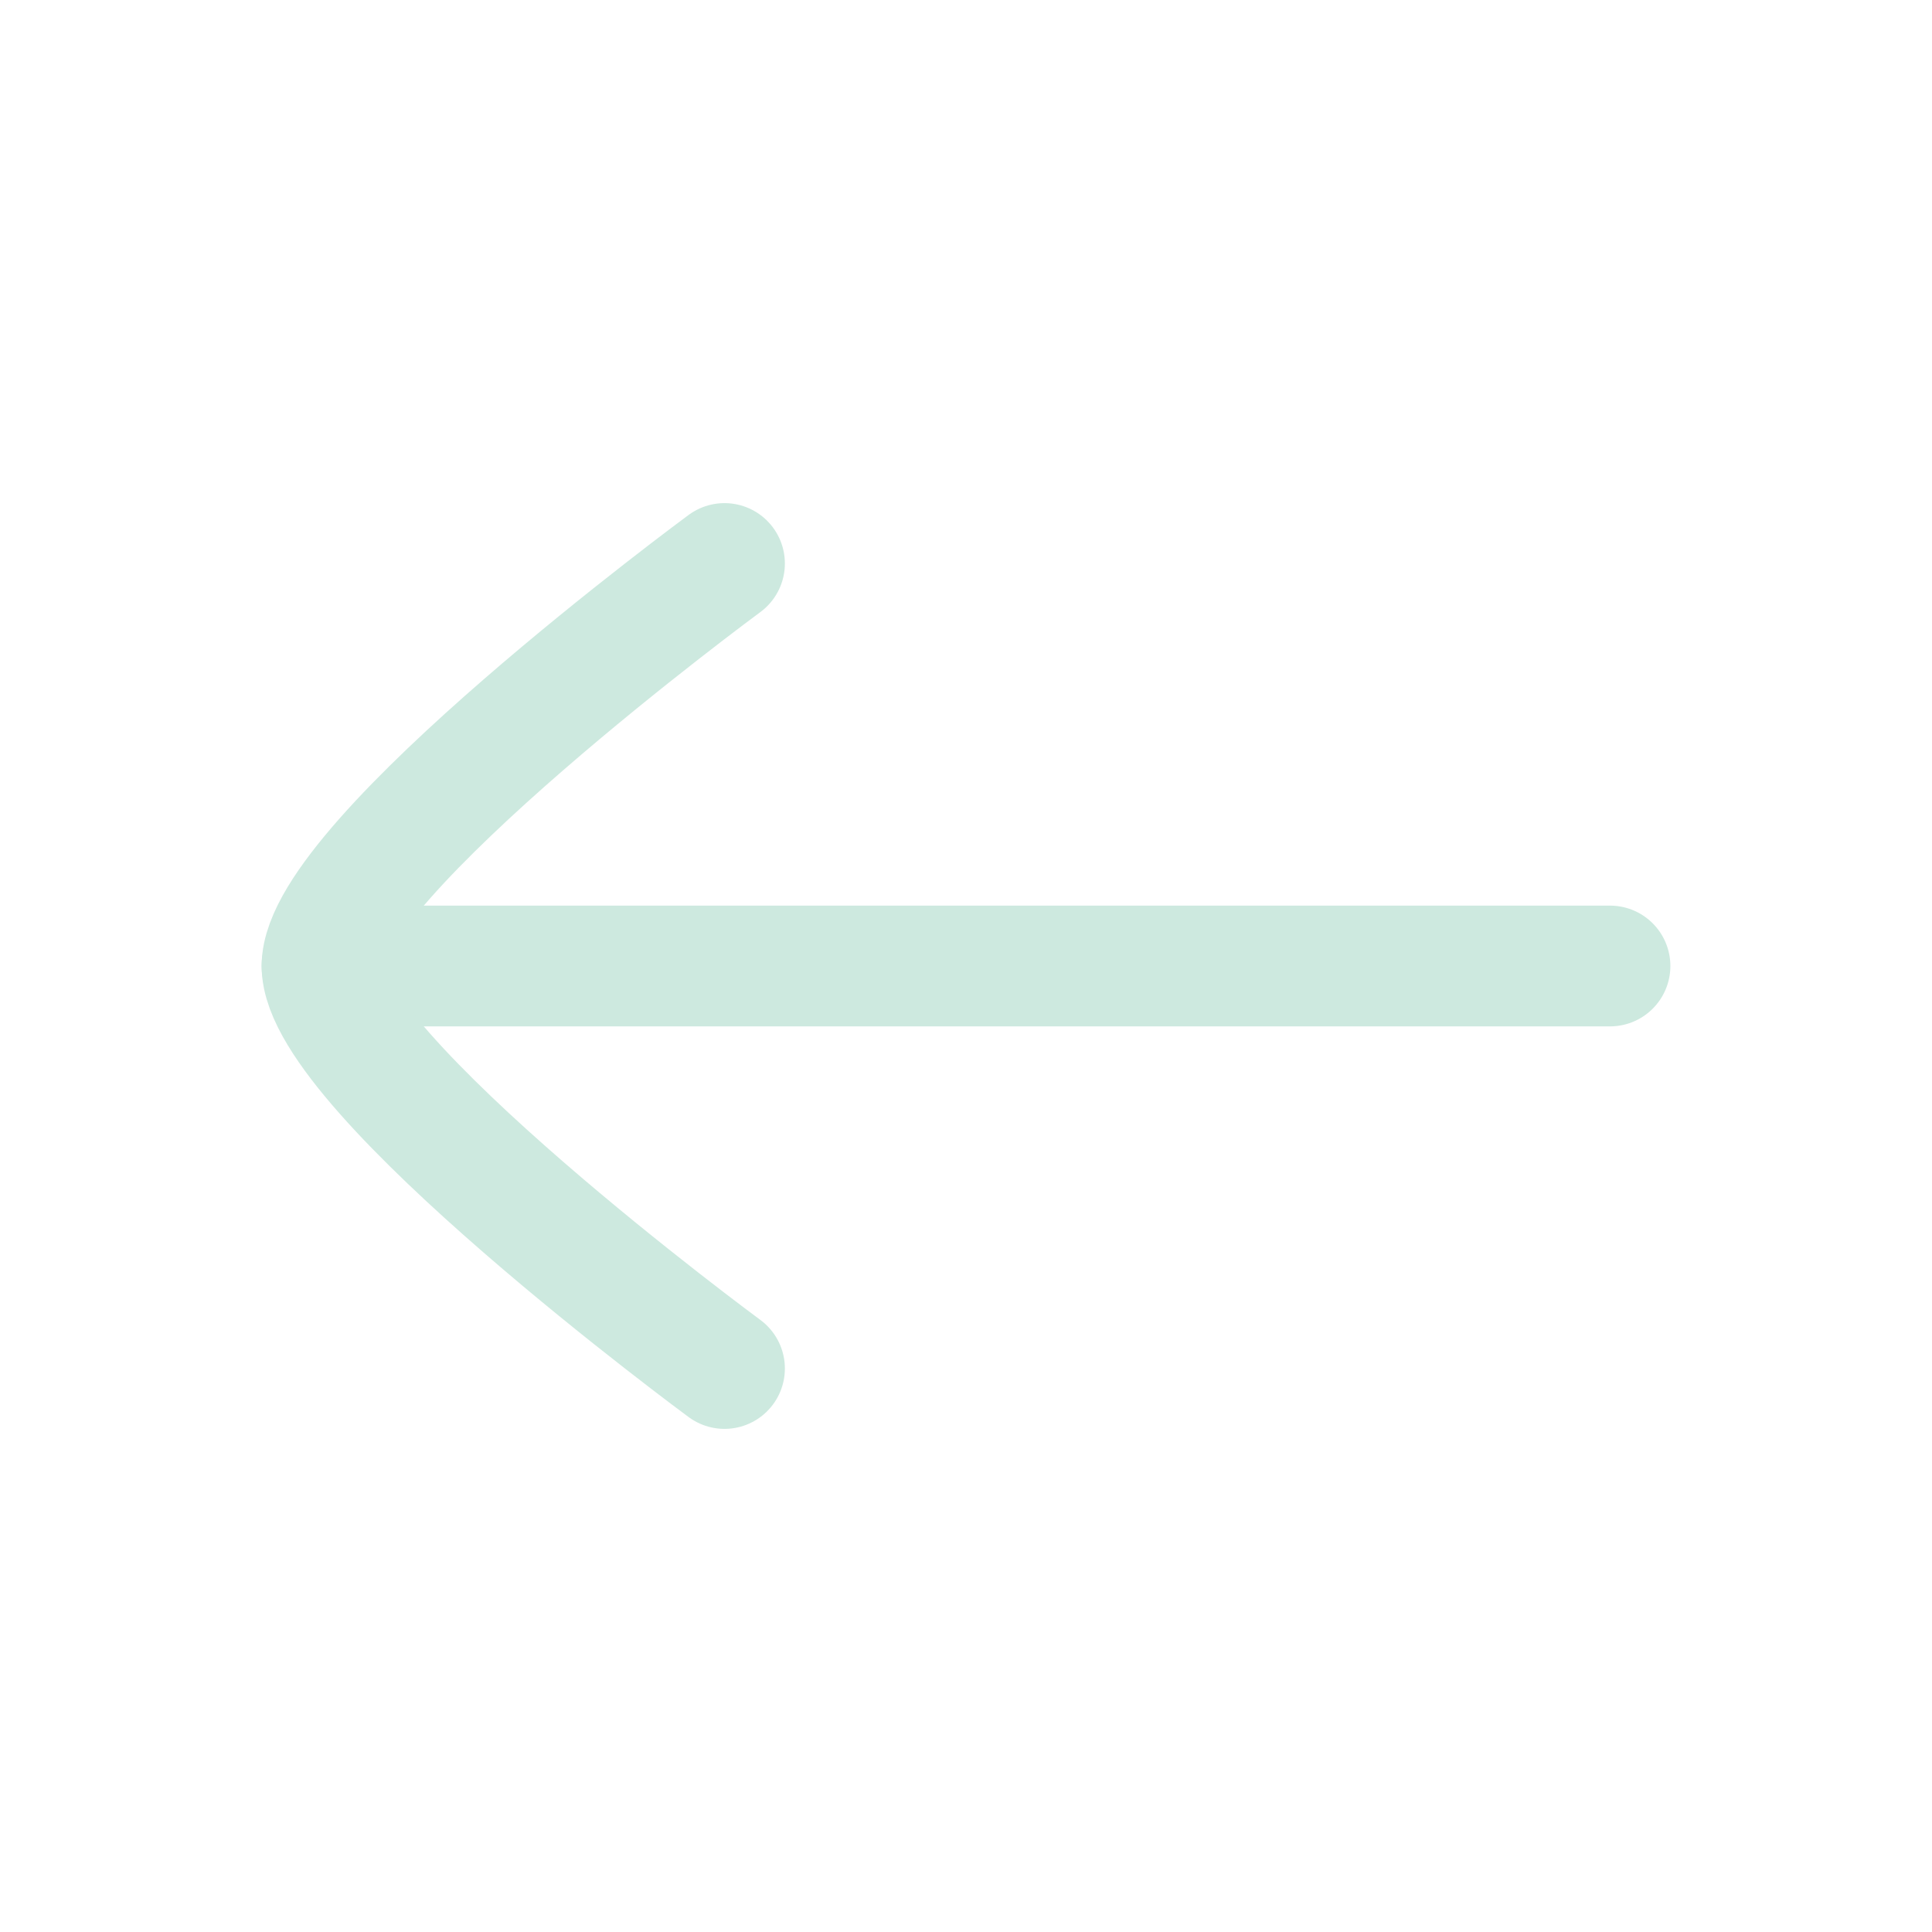
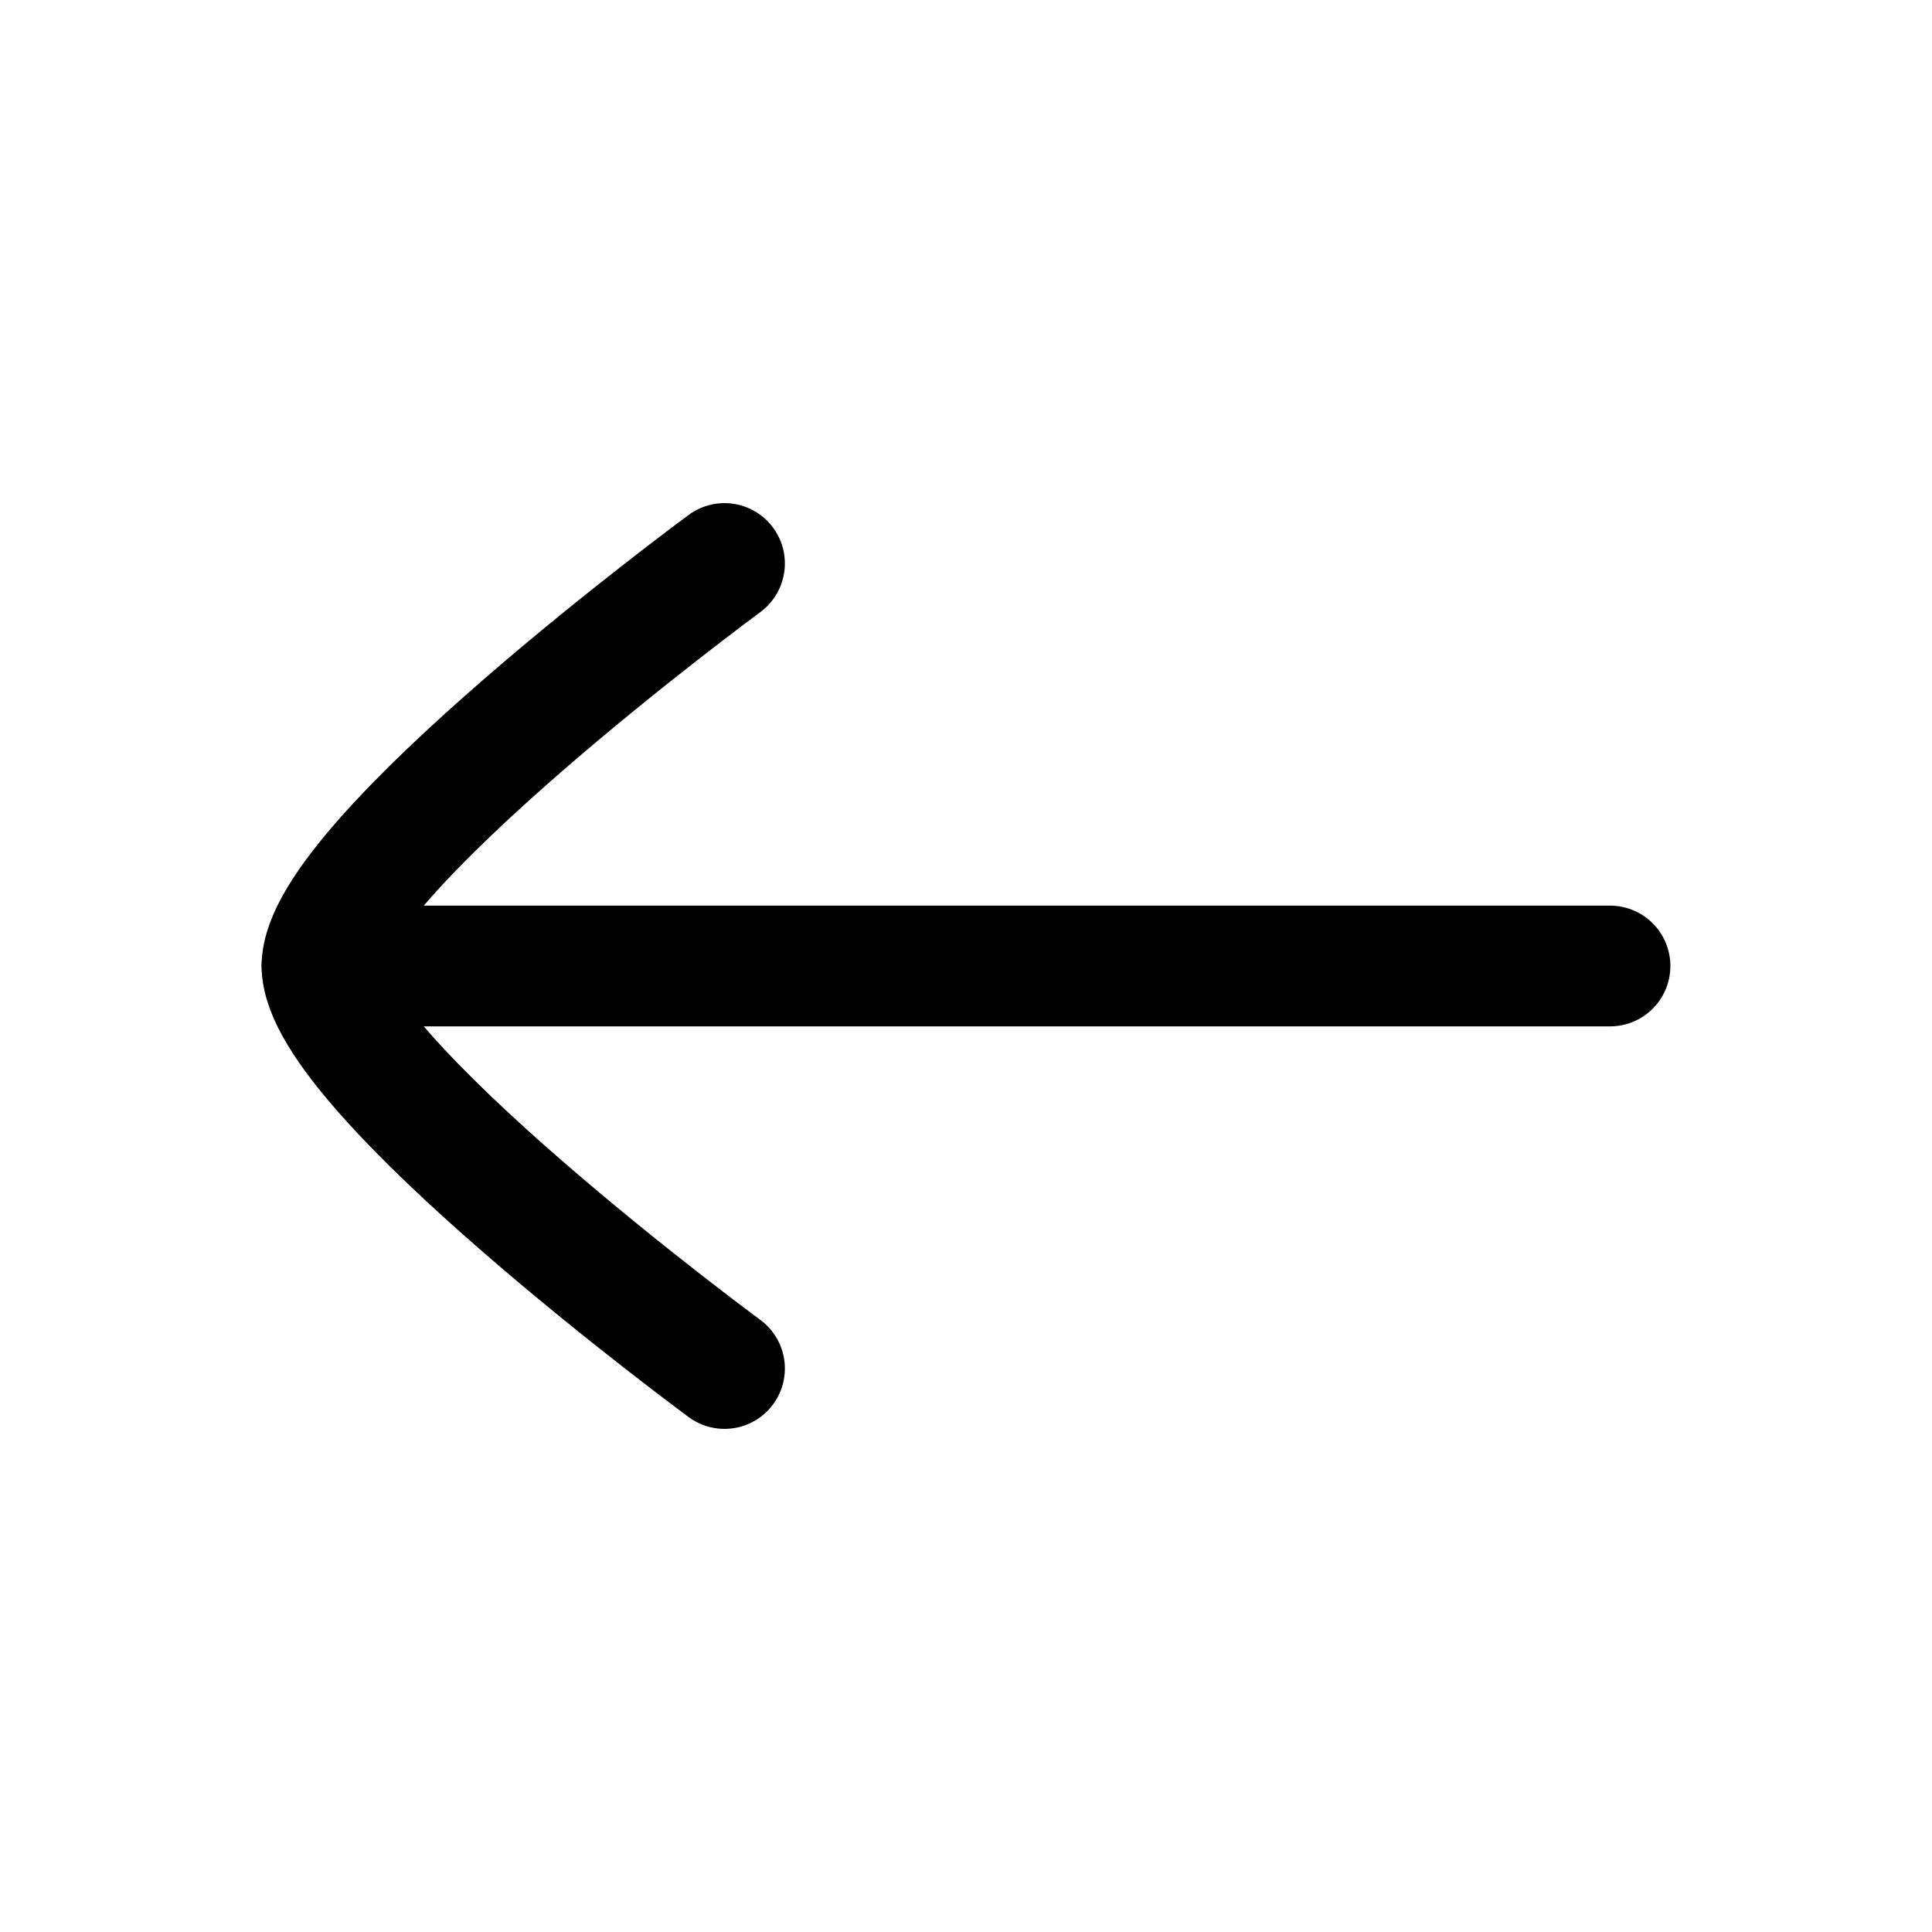
- <svg xmlns="http://www.w3.org/2000/svg" viewBox="0 0 24 24" width="24" height="24" color="#cde9df" fill="none">
+ <svg xmlns="http://www.w3.org/2000/svg" viewBox="0 0 24 24" width="24" height="24" color="#000000" fill="none">
  <path d="M4 12L20 12" stroke="currentColor" stroke-width="1.5" stroke-linecap="round" stroke-linejoin="round" />
  <path d="M9 17C9 17 4 13.318 4 12C4 10.682 9 7 9 7" stroke="currentColor" stroke-width="1.5" stroke-linecap="round" stroke-linejoin="round" />
</svg>
